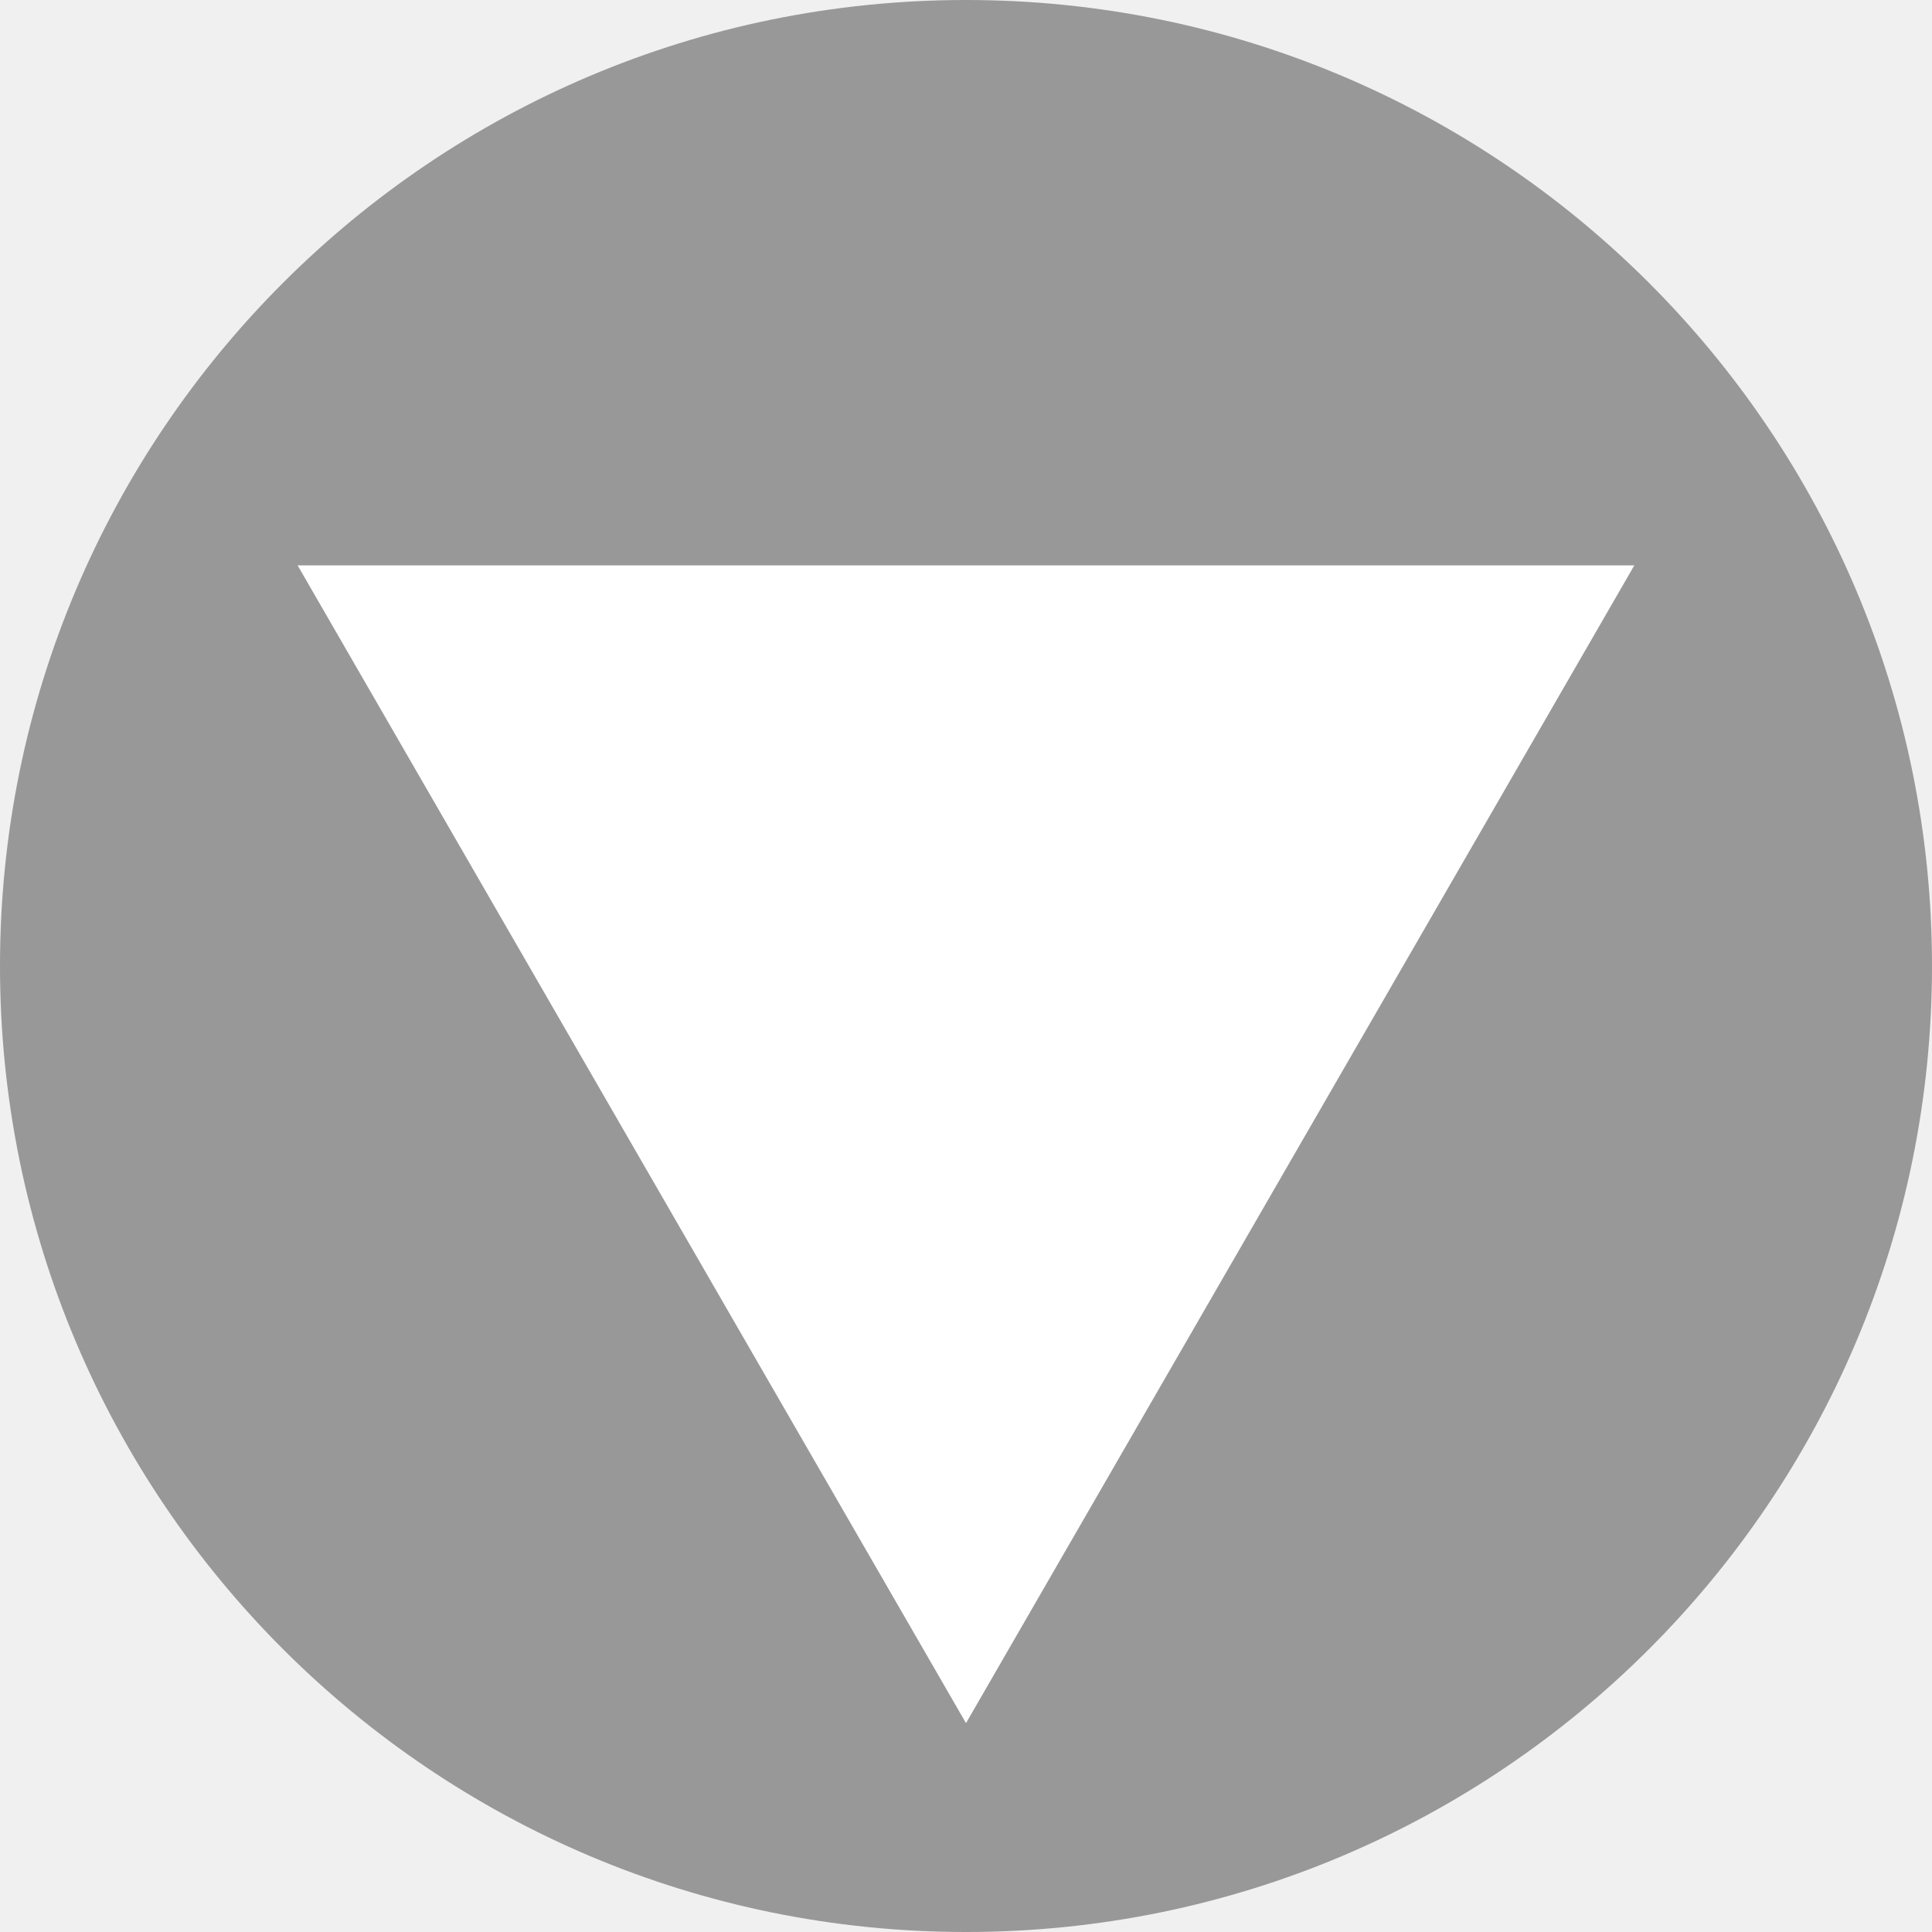
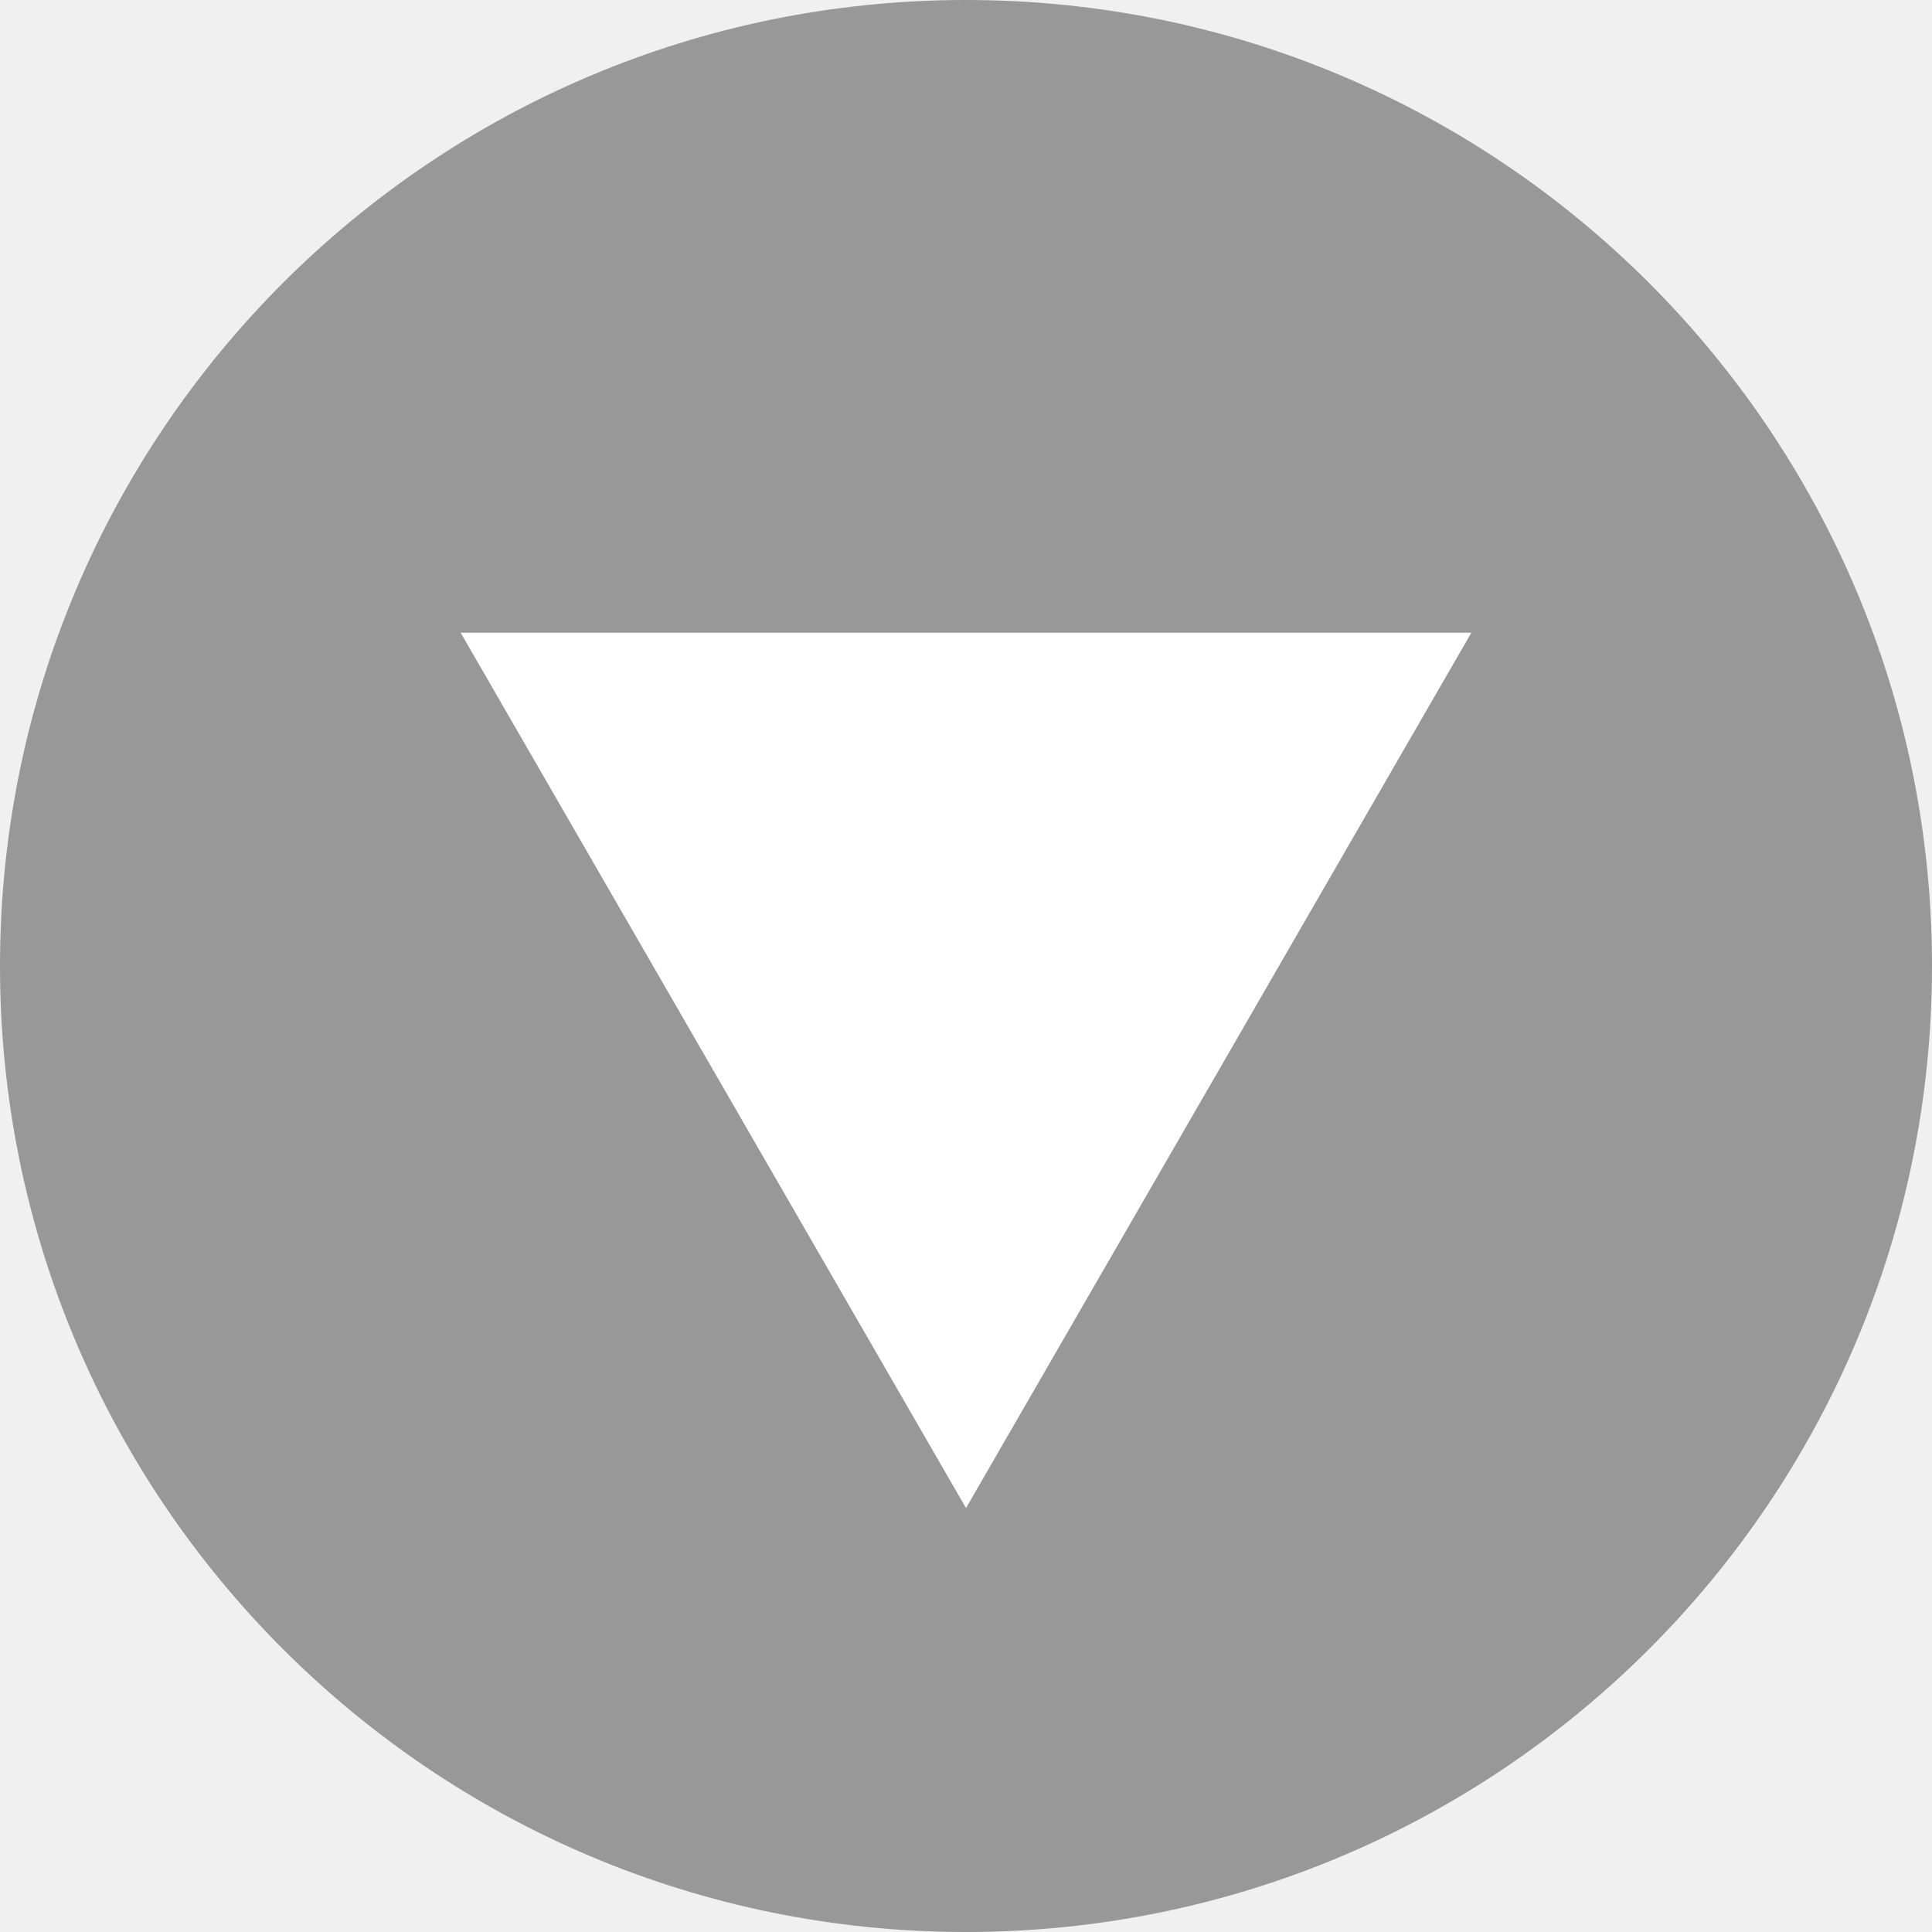
<svg xmlns="http://www.w3.org/2000/svg" version="1.1" id="Calque_1" x="0px" y="0px" width="37px" height="37px" viewBox="0 0 37 37" enable-background="new 0 0 37 37" xml:space="preserve">
  <circle fill="#989898" cx="18.5" cy="18.5" r="18.5" />
-   <polygon fill="#FFFFFF" points="5.7,10.828 31.299,10.828 18.5,33 " />
+   <polygon fill="#FFFFFF" points="8.822,12.117 28.178,12.117 18.5,28.881 " />
</svg>
